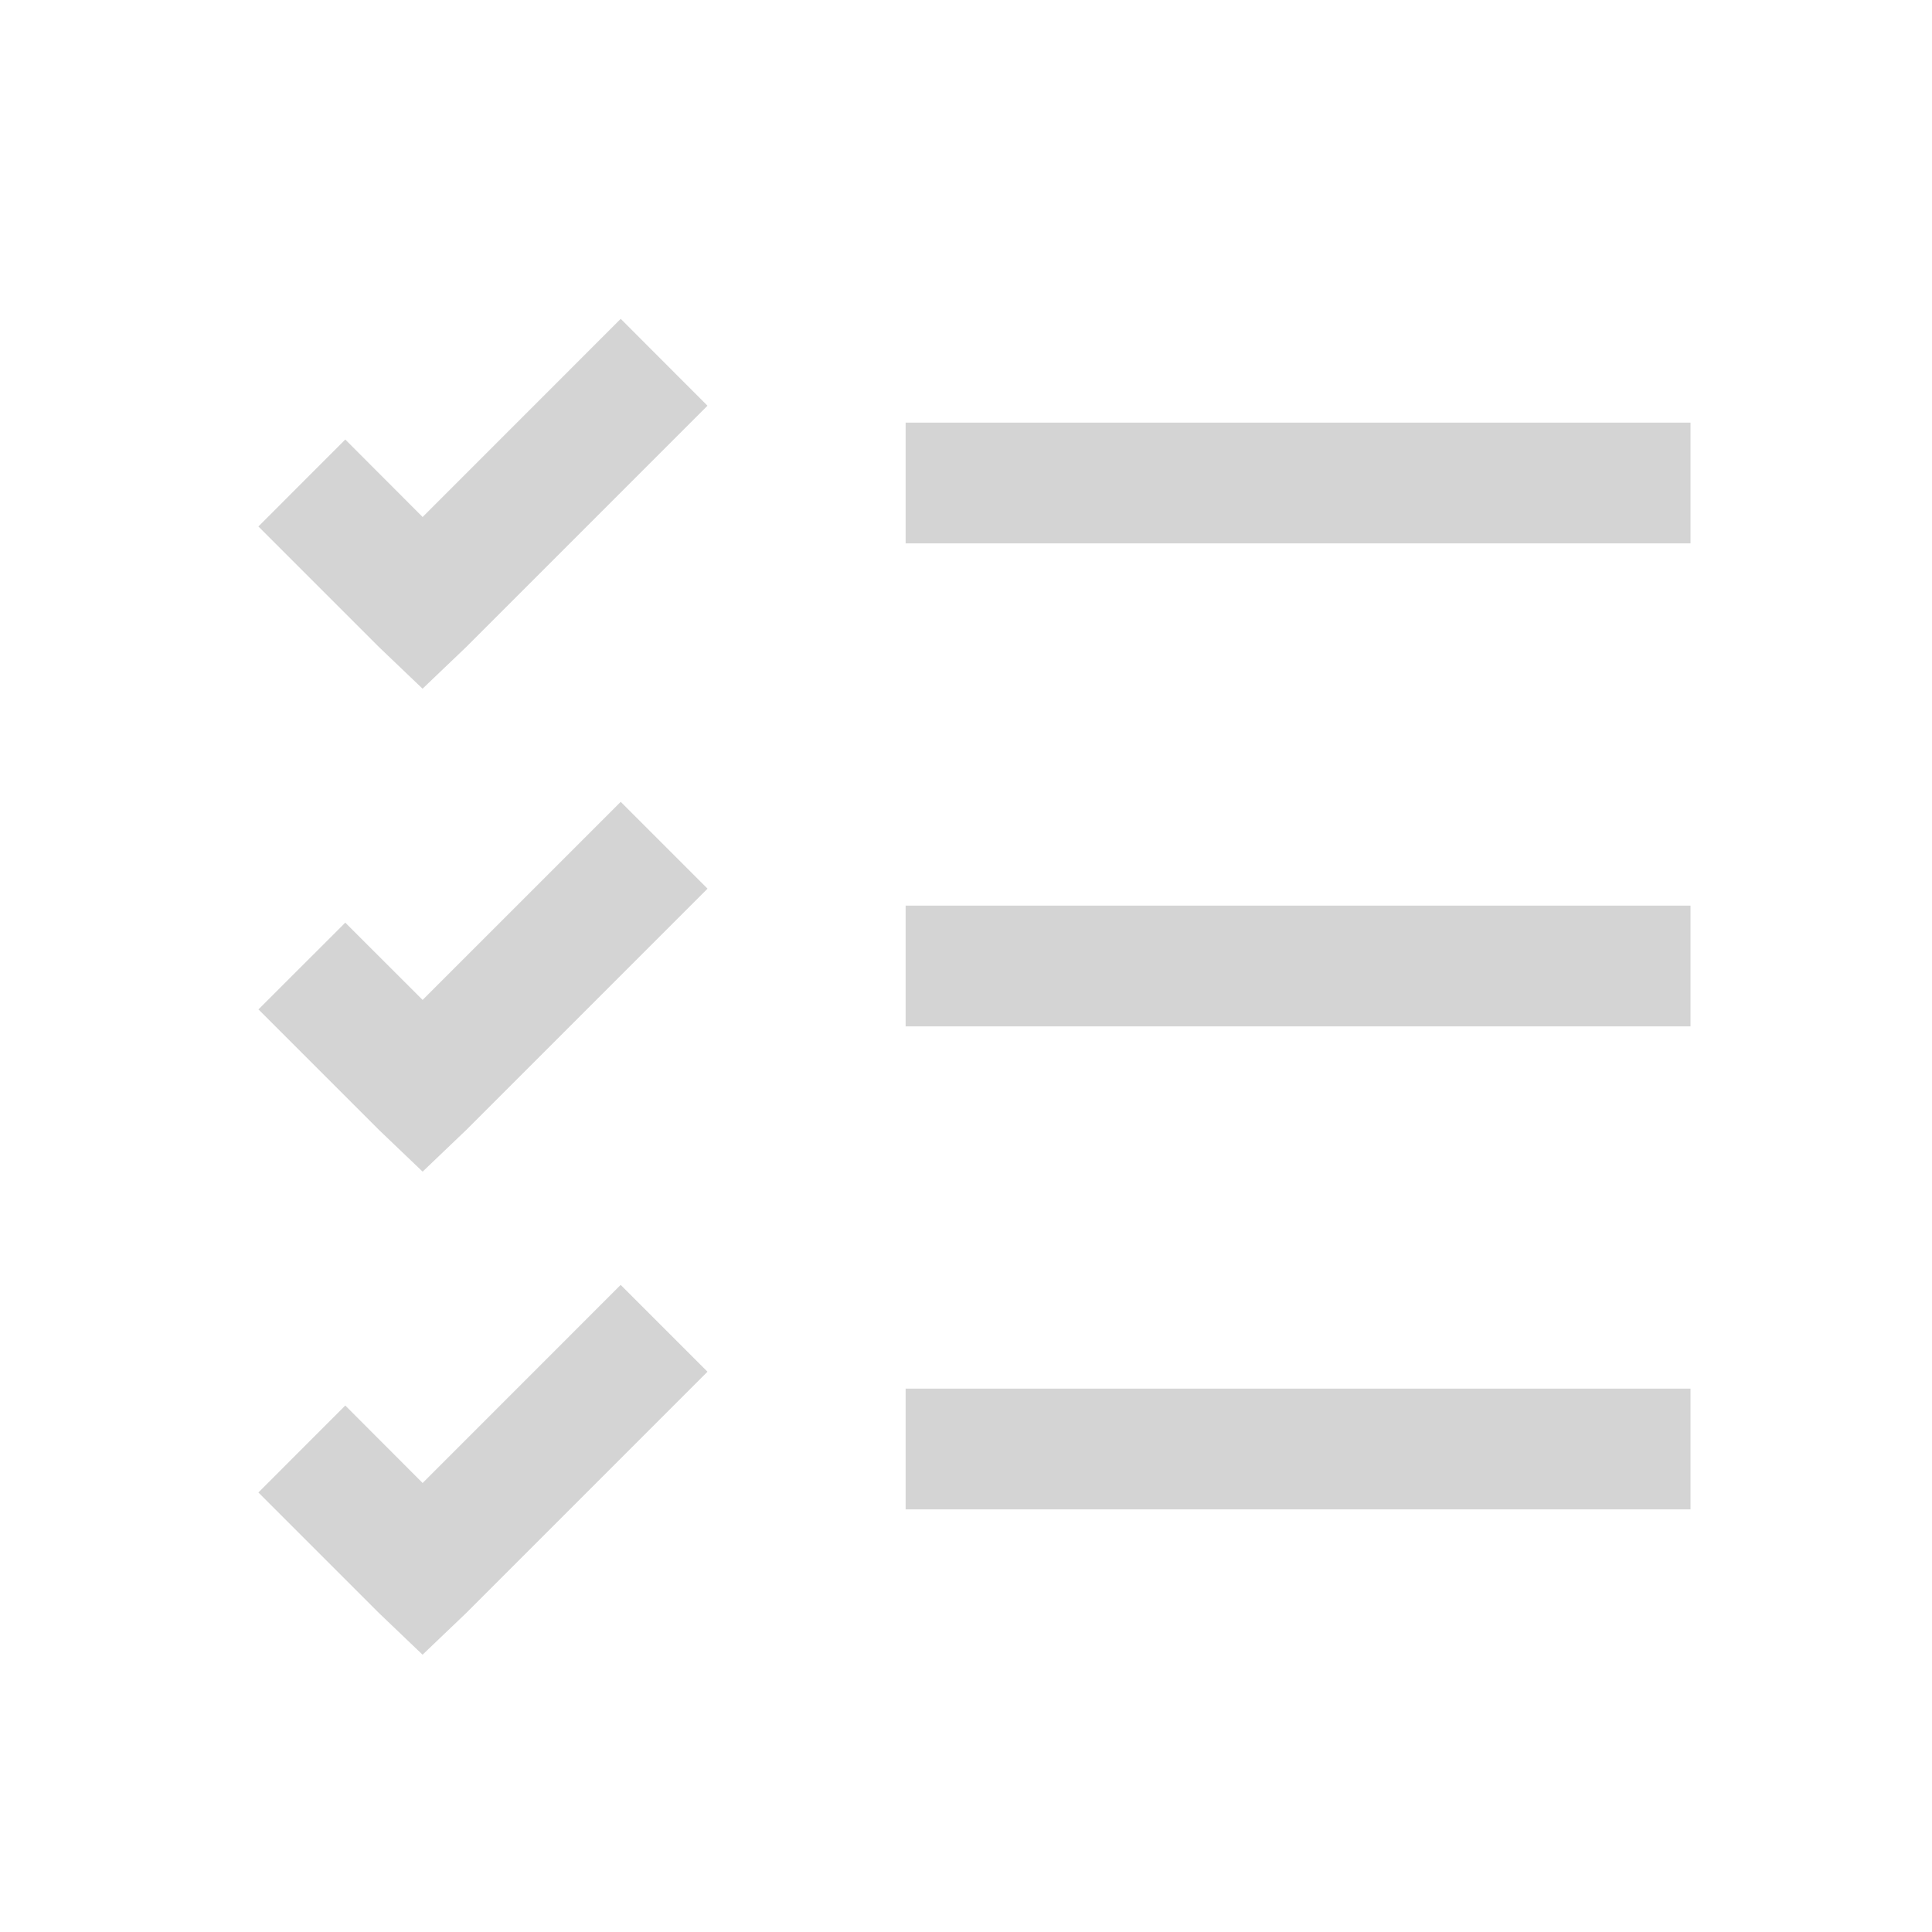
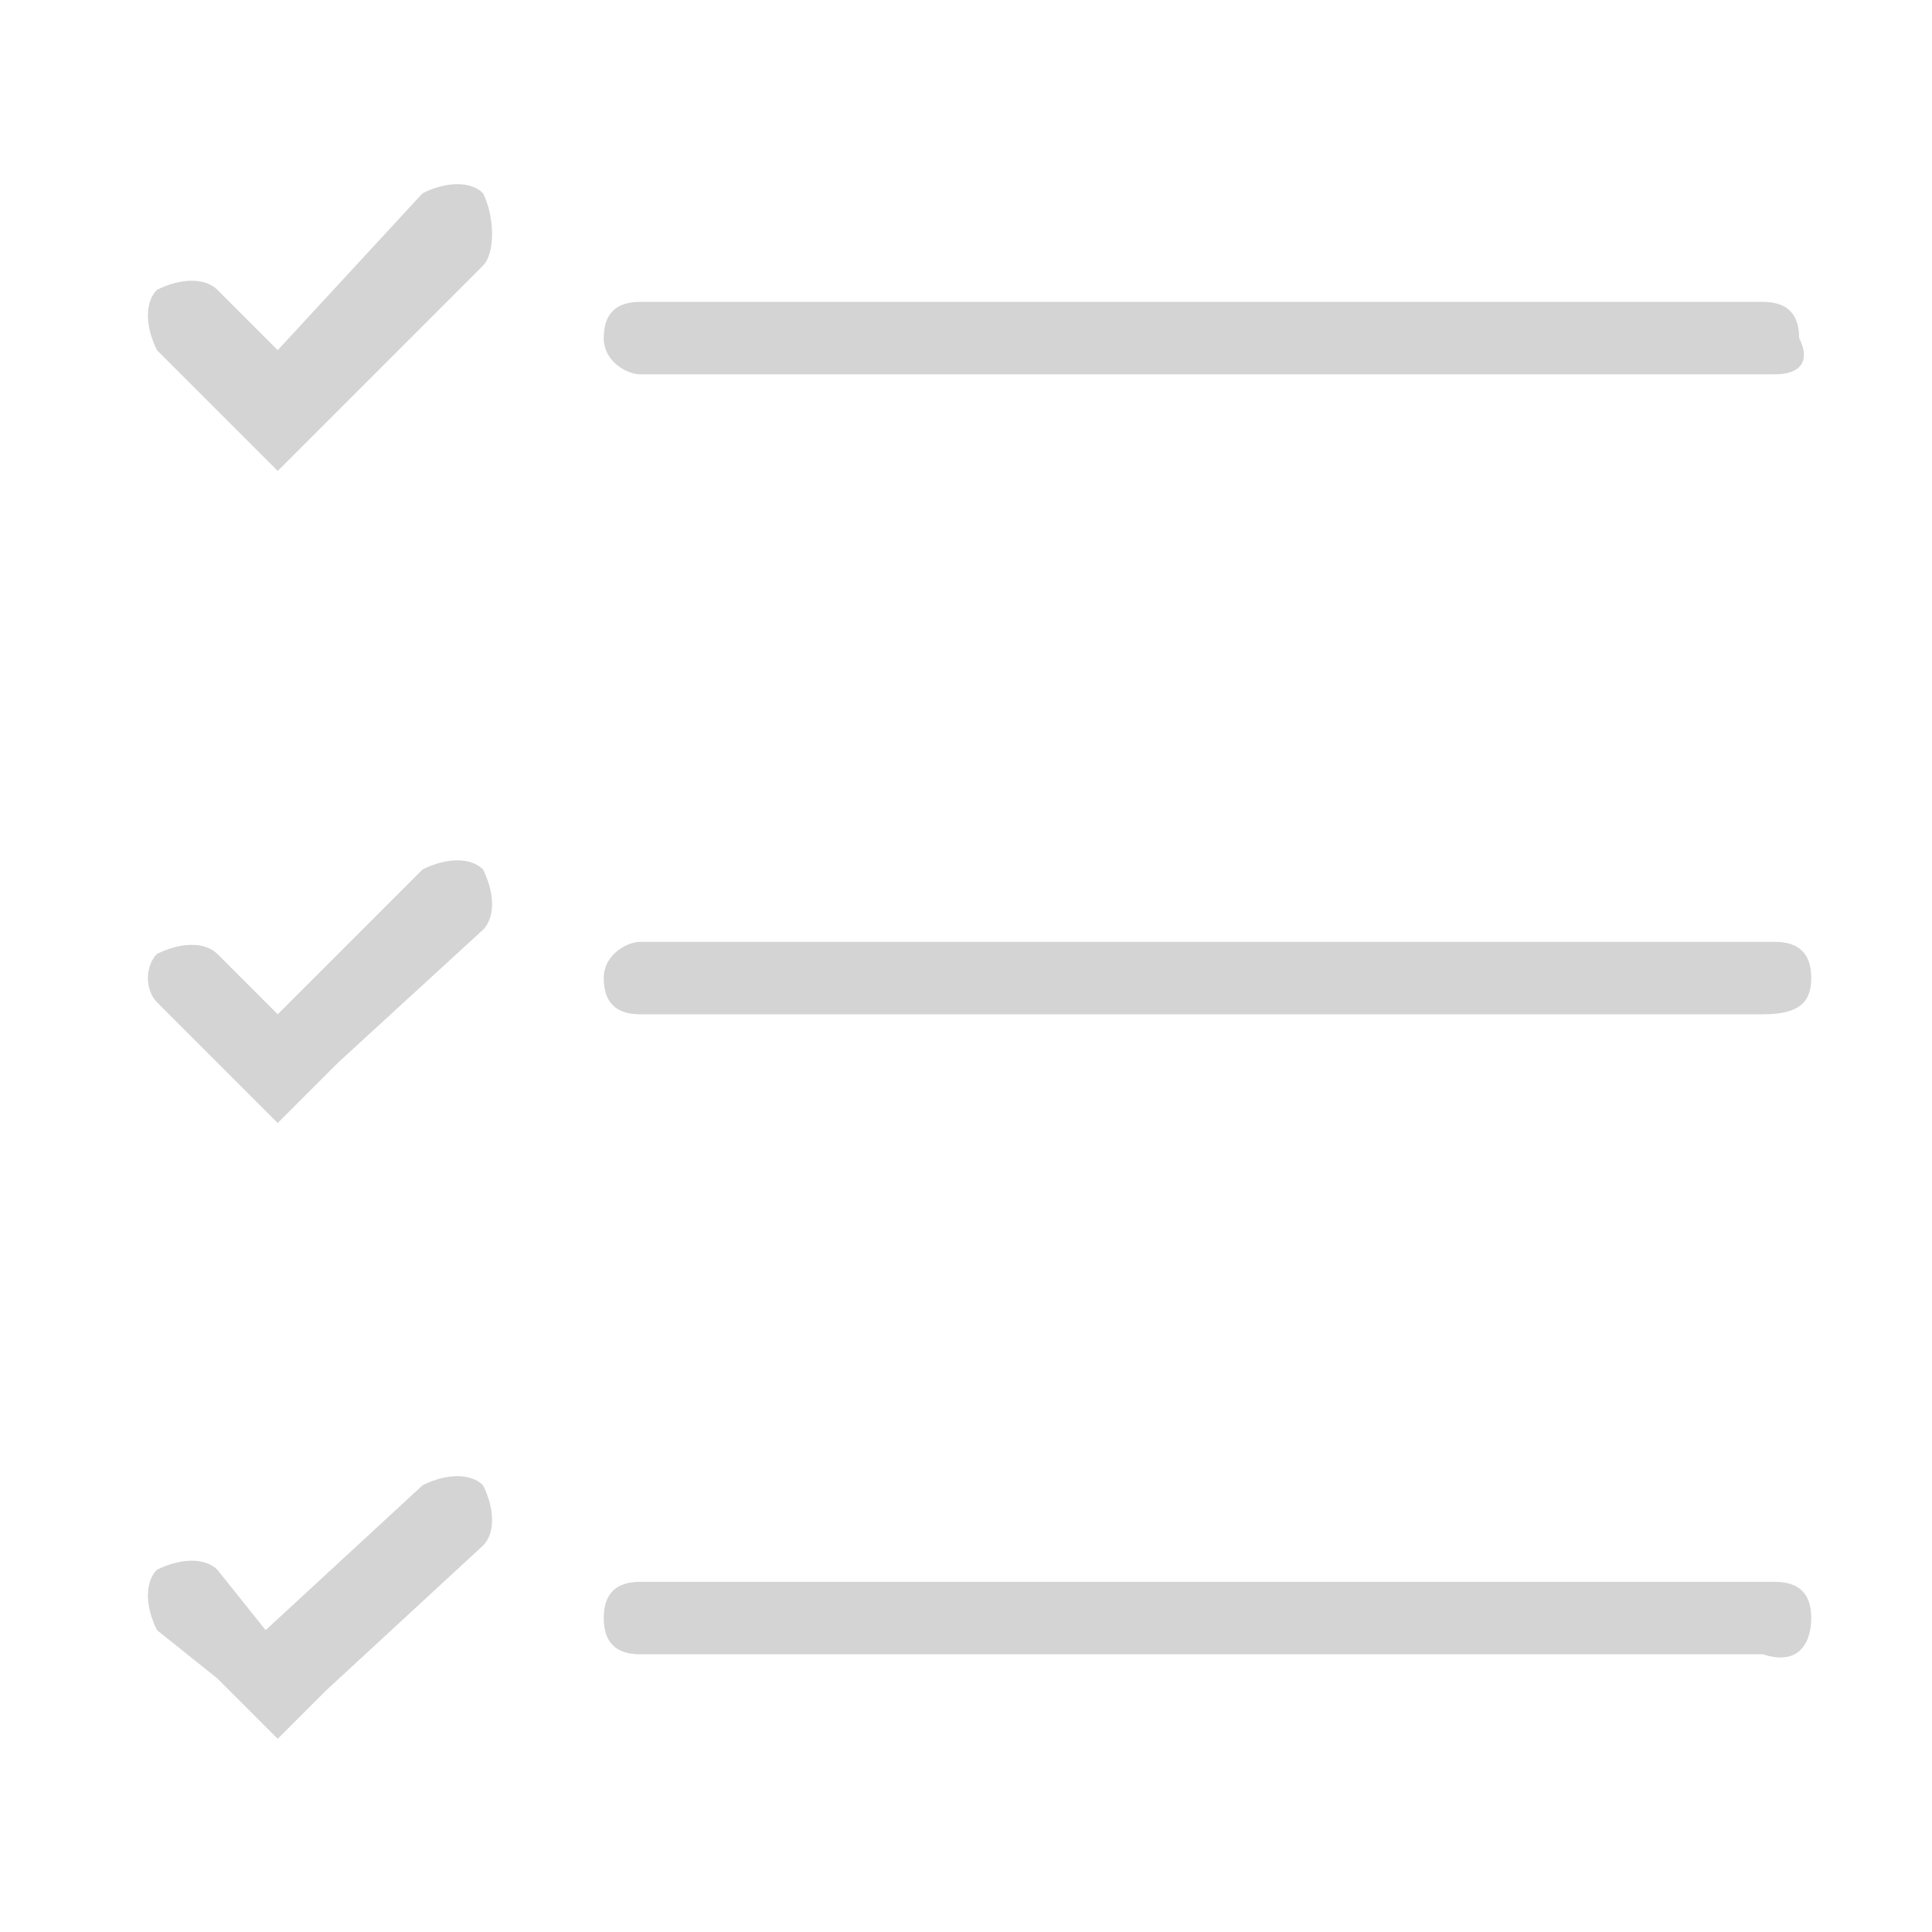
- <svg xmlns="http://www.w3.org/2000/svg" t="1635909372564" class="icon" viewBox="0 0 1024 1024" version="1.1" p-id="2968" width="16" height="16">
-   <path d="M328.992 168.992L224 274.016 183.008 232.96 136.96 279.04l64 64 23.008 21.984 23.008-21.984 128-128L328.96 168.96zM480 224v64h416V224H480z m-151.008 200.992L224 529.984l-40.992-40.96-46.016 45.984 64 64 23.008 21.984 23.008-21.984 128-128-46.016-46.016zM480 480v64h416v-64H480z m-151.008 200.992L224 786.016 183.008 744.96 136.96 791.04l64 64 23.008 21.984 23.008-21.984 128-128-46.016-46.016zM480 736v64h416v-64H480z" p-id="2969" fill="#d4d4d4" />
+ <svg xmlns="http://www.w3.org/2000/svg" viewBox="0 0 16 16" style="enable-background:new 0 0 16 16" xml:space="preserve">
+   <path d="M14.7 3.1H5.3c-.1 0-.3-.1-.3-.3 0-.2.1-.3.3-.3h9.3c.2 0 .3.1.3.3.1.2 0 .3-.2.3zm.3 5c0-.2-.1-.3-.3-.3H5.3c-.1 0-.3.1-.3.3 0 .2.1.3.3.3h9.3c.3 0 .4-.1.4-.3zm0 5.3c0-.2-.1-.3-.3-.3H5.3c-.2 0-.3.1-.3.3 0 .2.1.3.3.3h9.3c.3.1.4-.1.4-.3zM1.8 3.4l.5.5.5-.5L4 2.2c.1-.1.1-.4 0-.6-.1-.1-.3-.1-.5 0L2.3 2.9l-.5-.5c-.1-.1-.3-.1-.5 0-.1.1-.1.3 0 .5l.5.5zm0 5.4.5.5.5-.5L4 7.7c.1-.1.1-.3 0-.5-.1-.1-.3-.1-.5 0L2.3 8.4l-.5-.5c-.1-.1-.3-.1-.5 0-.1.1-.1.3 0 .4l.5.5zm0 5.1.5.5.4-.4L4 12.8c.1-.1.1-.3 0-.5-.1-.1-.3-.1-.5 0l-1.3 1.2-.4-.5c-.1-.1-.3-.1-.5 0-.1.1-.1.3 0 .5l.5.4z" style="fill:#d4d4d4" />
</svg>
